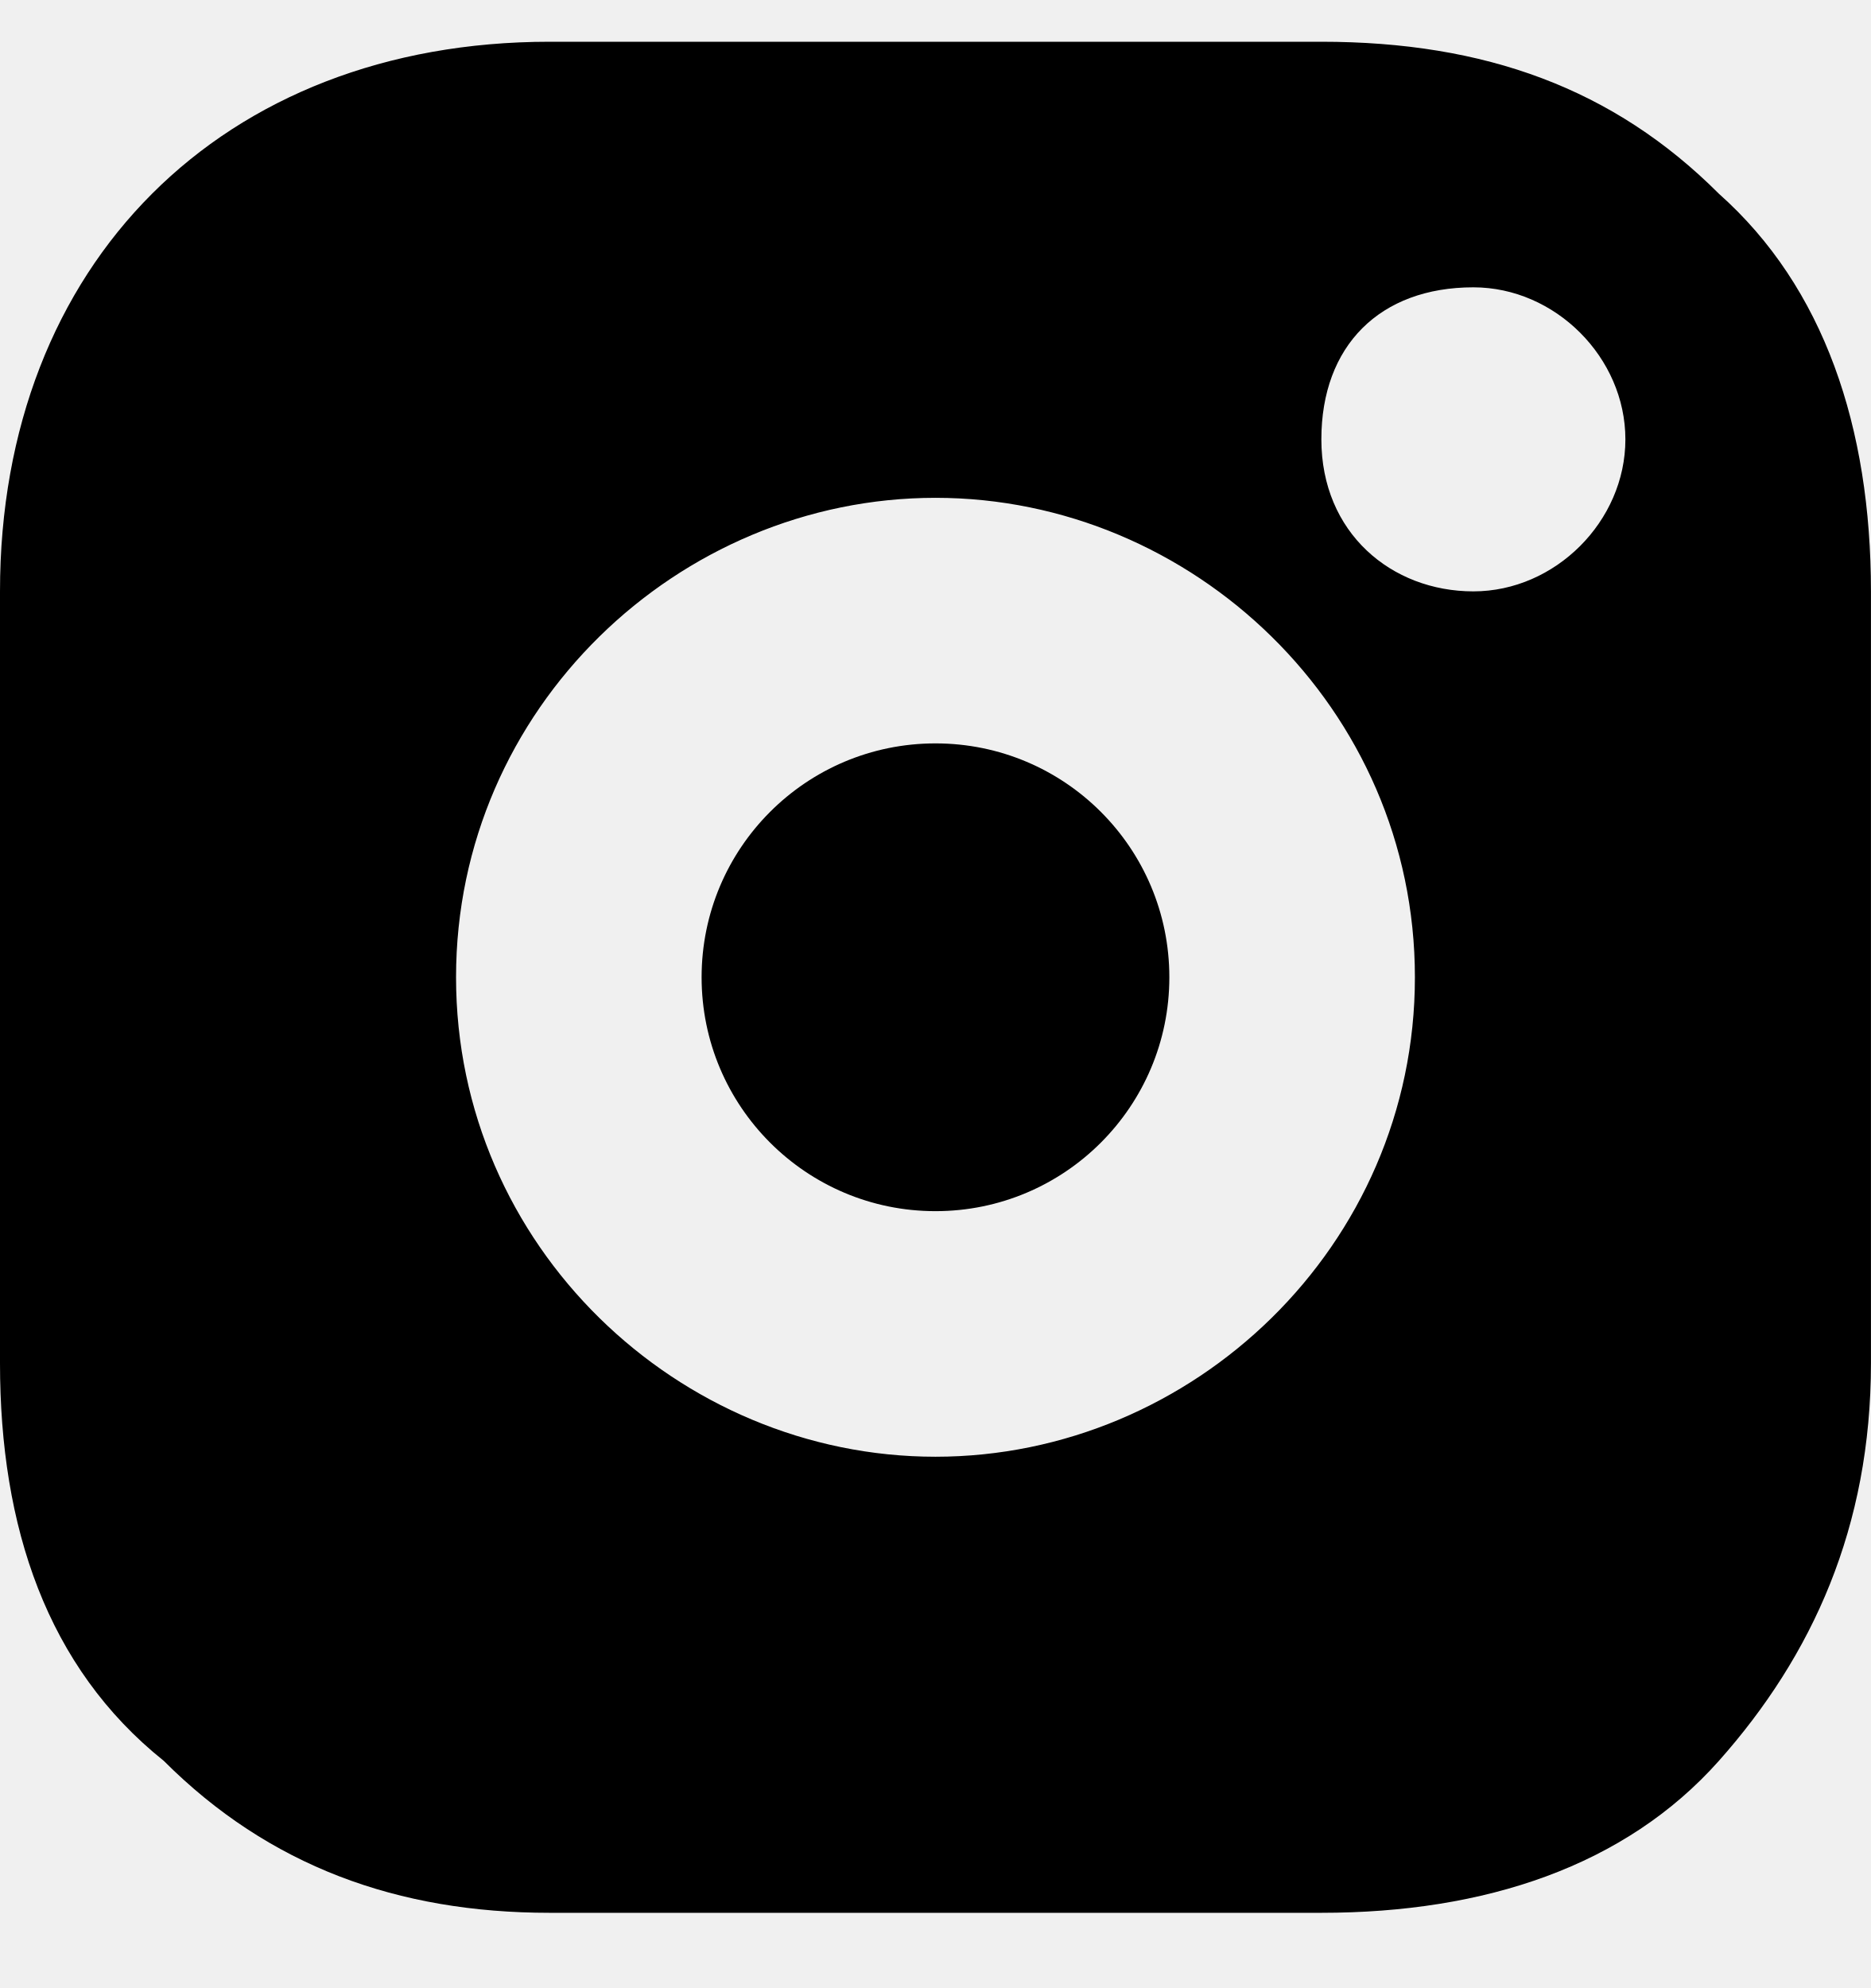
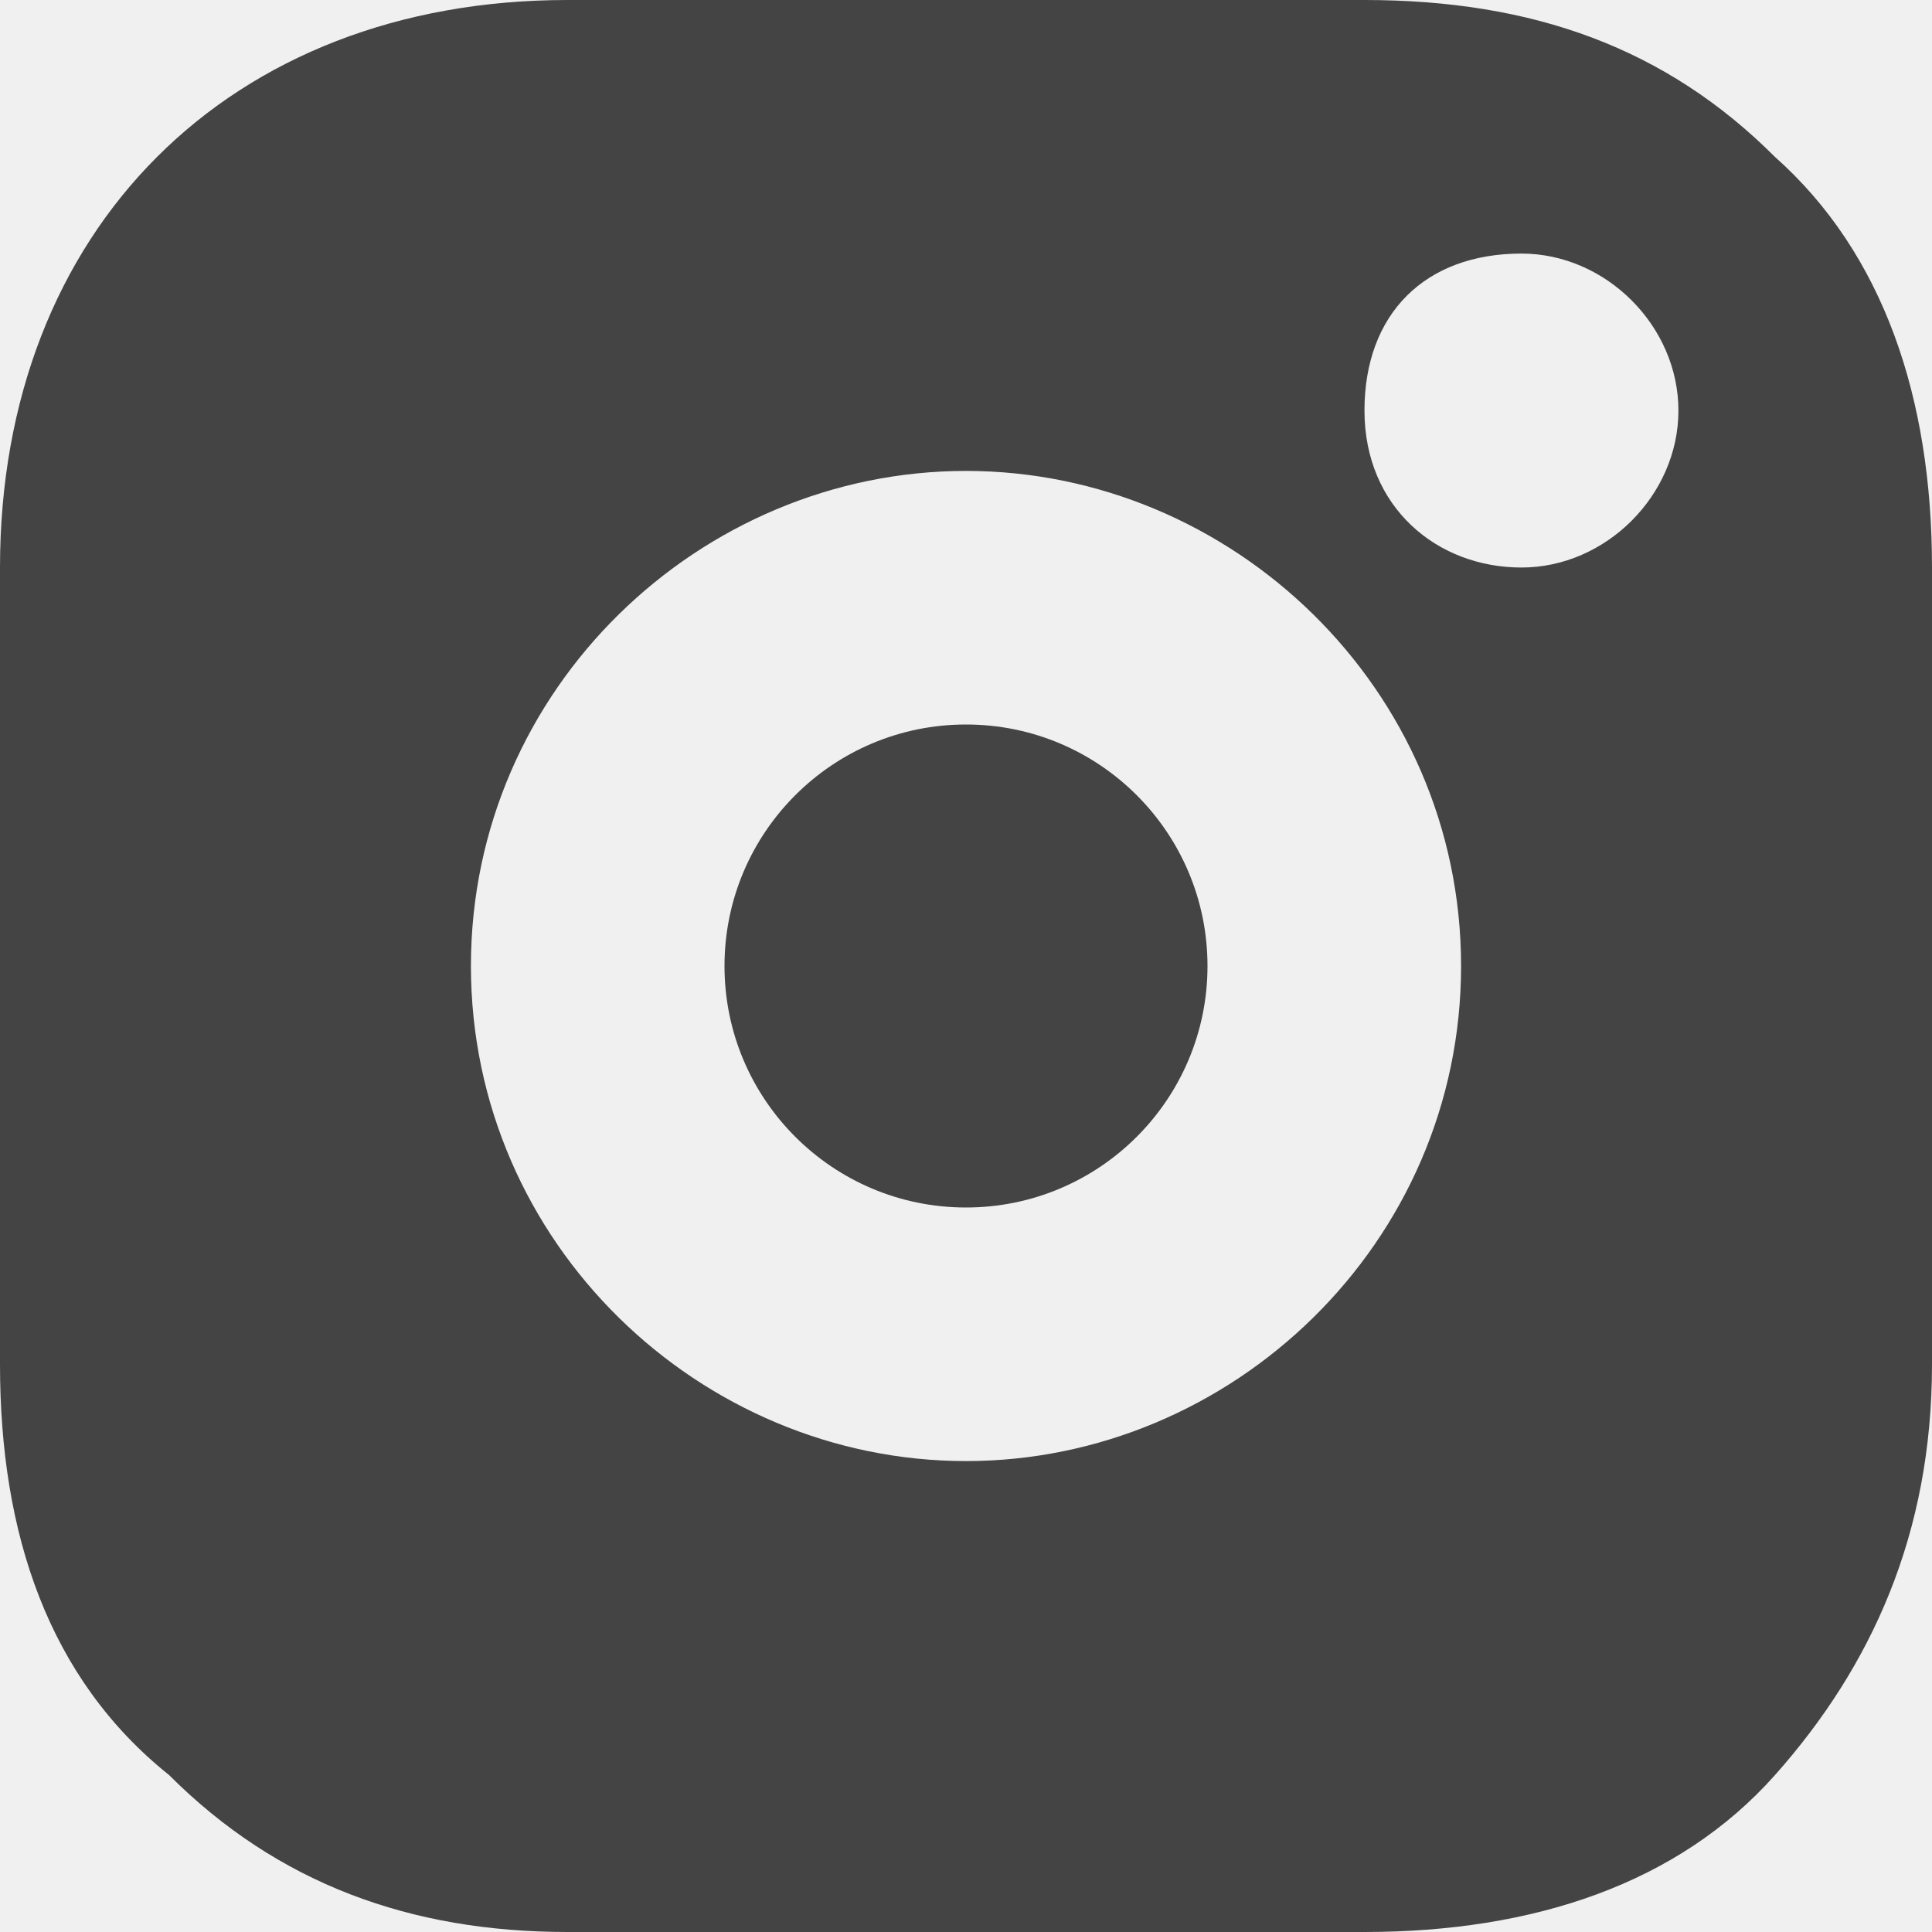
- <svg xmlns="http://www.w3.org/2000/svg" width="16" height="17" viewBox="0 0 16 17" fill="none">
-   <g clip-path="url(#clip0_11534_7004)">
-     <g clip-path="url(#clip1_11534_7004)">
-       <path d="M8 10.357C9.105 10.357 10 9.461 10 8.357C10 7.252 9.105 6.357 8 6.357C6.895 6.357 6 7.252 6 8.357C6 9.461 6.895 10.357 8 10.357Z" fill="black" />
-       <path d="M14.7 1.657C13.8 0.757 12.7 0.357 11.3 0.357H4.7C1.9 0.357 0 2.257 0 5.057V11.657C0 13.057 0.4 14.257 1.4 15.057C2.3 15.957 3.4 16.357 4.7 16.357H11.3C12.7 16.357 13.9 15.957 14.7 15.057C15.5 14.157 16 13.057 16 11.657V5.057C16 3.657 15.6 2.457 14.7 1.657ZM8 12.457C5.8 12.457 3.9 10.657 3.9 8.357C3.9 6.057 5.8 4.257 8 4.257C10.2 4.257 12.1 6.057 12.1 8.357C12.1 10.657 10.2 12.457 8 12.457ZM12.6 5.057C11.9 5.057 11.3 4.557 11.3 3.757C11.3 2.957 11.8 2.457 12.6 2.457C13.3 2.457 13.9 3.057 13.9 3.757C13.9 4.457 13.3 5.057 12.6 5.057Z" fill="black" />
-     </g>
-   </g>
-   <defs>
-     <clipPath id="clip0_11534_7004">
-       <rect width="16" height="16" fill="white" transform="translate(16 16.3569) rotate(-180)" />
-     </clipPath>
-     <clipPath id="clip1_11534_7004">
-       <rect width="16" height="16" fill="white" transform="translate(0 0.356934)" />
-     </clipPath>
-   </defs>
+ <svg xmlns="http://www.w3.org/2000/svg" width="16" height="16" viewBox="0 0 16 16" fill="none">
+   <path d="M8 10a2 2 0 1 0 0-4 2 2 0 0 0 0 4Z" fill="#444" />
+   <path d="M14.7 1.3c-.9-.9-2-1.3-3.4-1.3H4.7C1.9 0 0 1.9 0 4.7v6.6c0 1.4.4 2.6 1.4 3.4.9.9 2 1.3 3.3 1.3h6.6c1.4 0 2.6-.4 3.4-1.3.8-.9 1.3-2 1.3-3.4V4.7c0-1.4-.4-2.6-1.3-3.4ZM8 12.1c-2.2 0-4.1-1.8-4.1-4.1S5.8 3.9 8 3.9c2.2 0 4.1 1.8 4.1 4.1s-1.9 4.1-4.1 4.1Zm4.6-7.4c-.7 0-1.3-.5-1.3-1.3s.5-1.3 1.3-1.3c.7 0 1.3.6 1.3 1.3 0 .7-.6 1.3-1.3 1.3Z" fill="#444" />
</svg>
